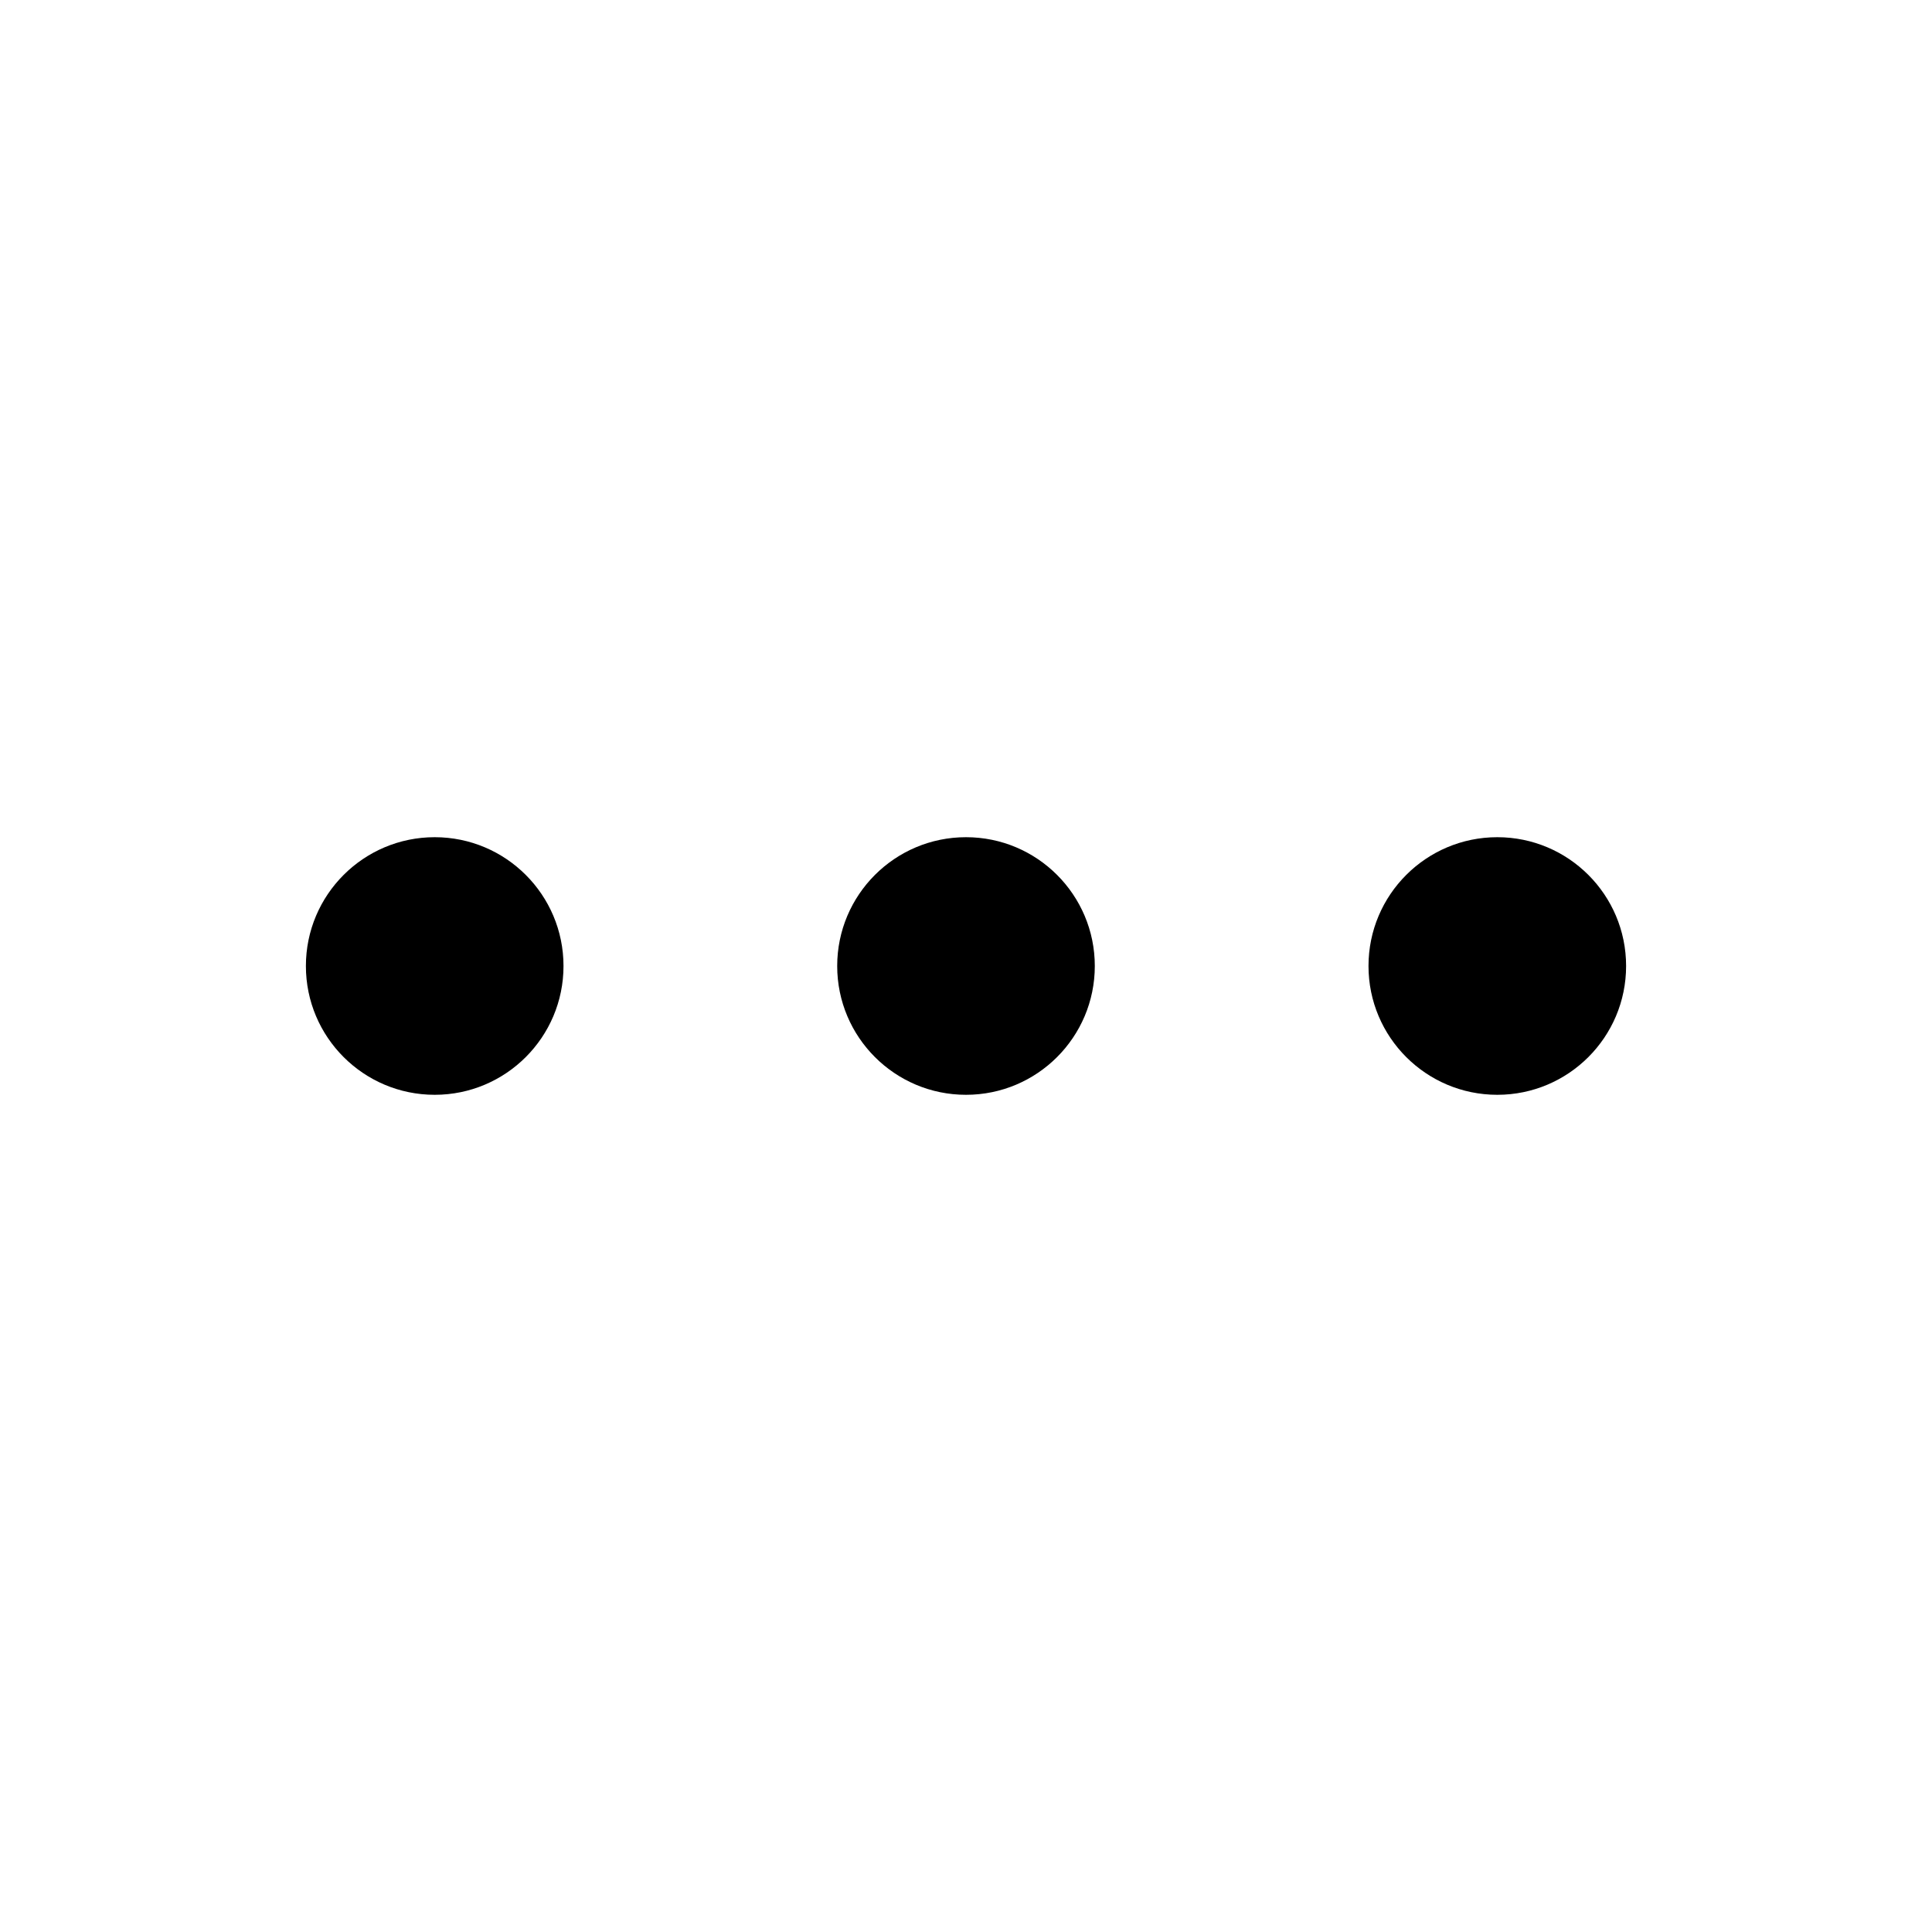
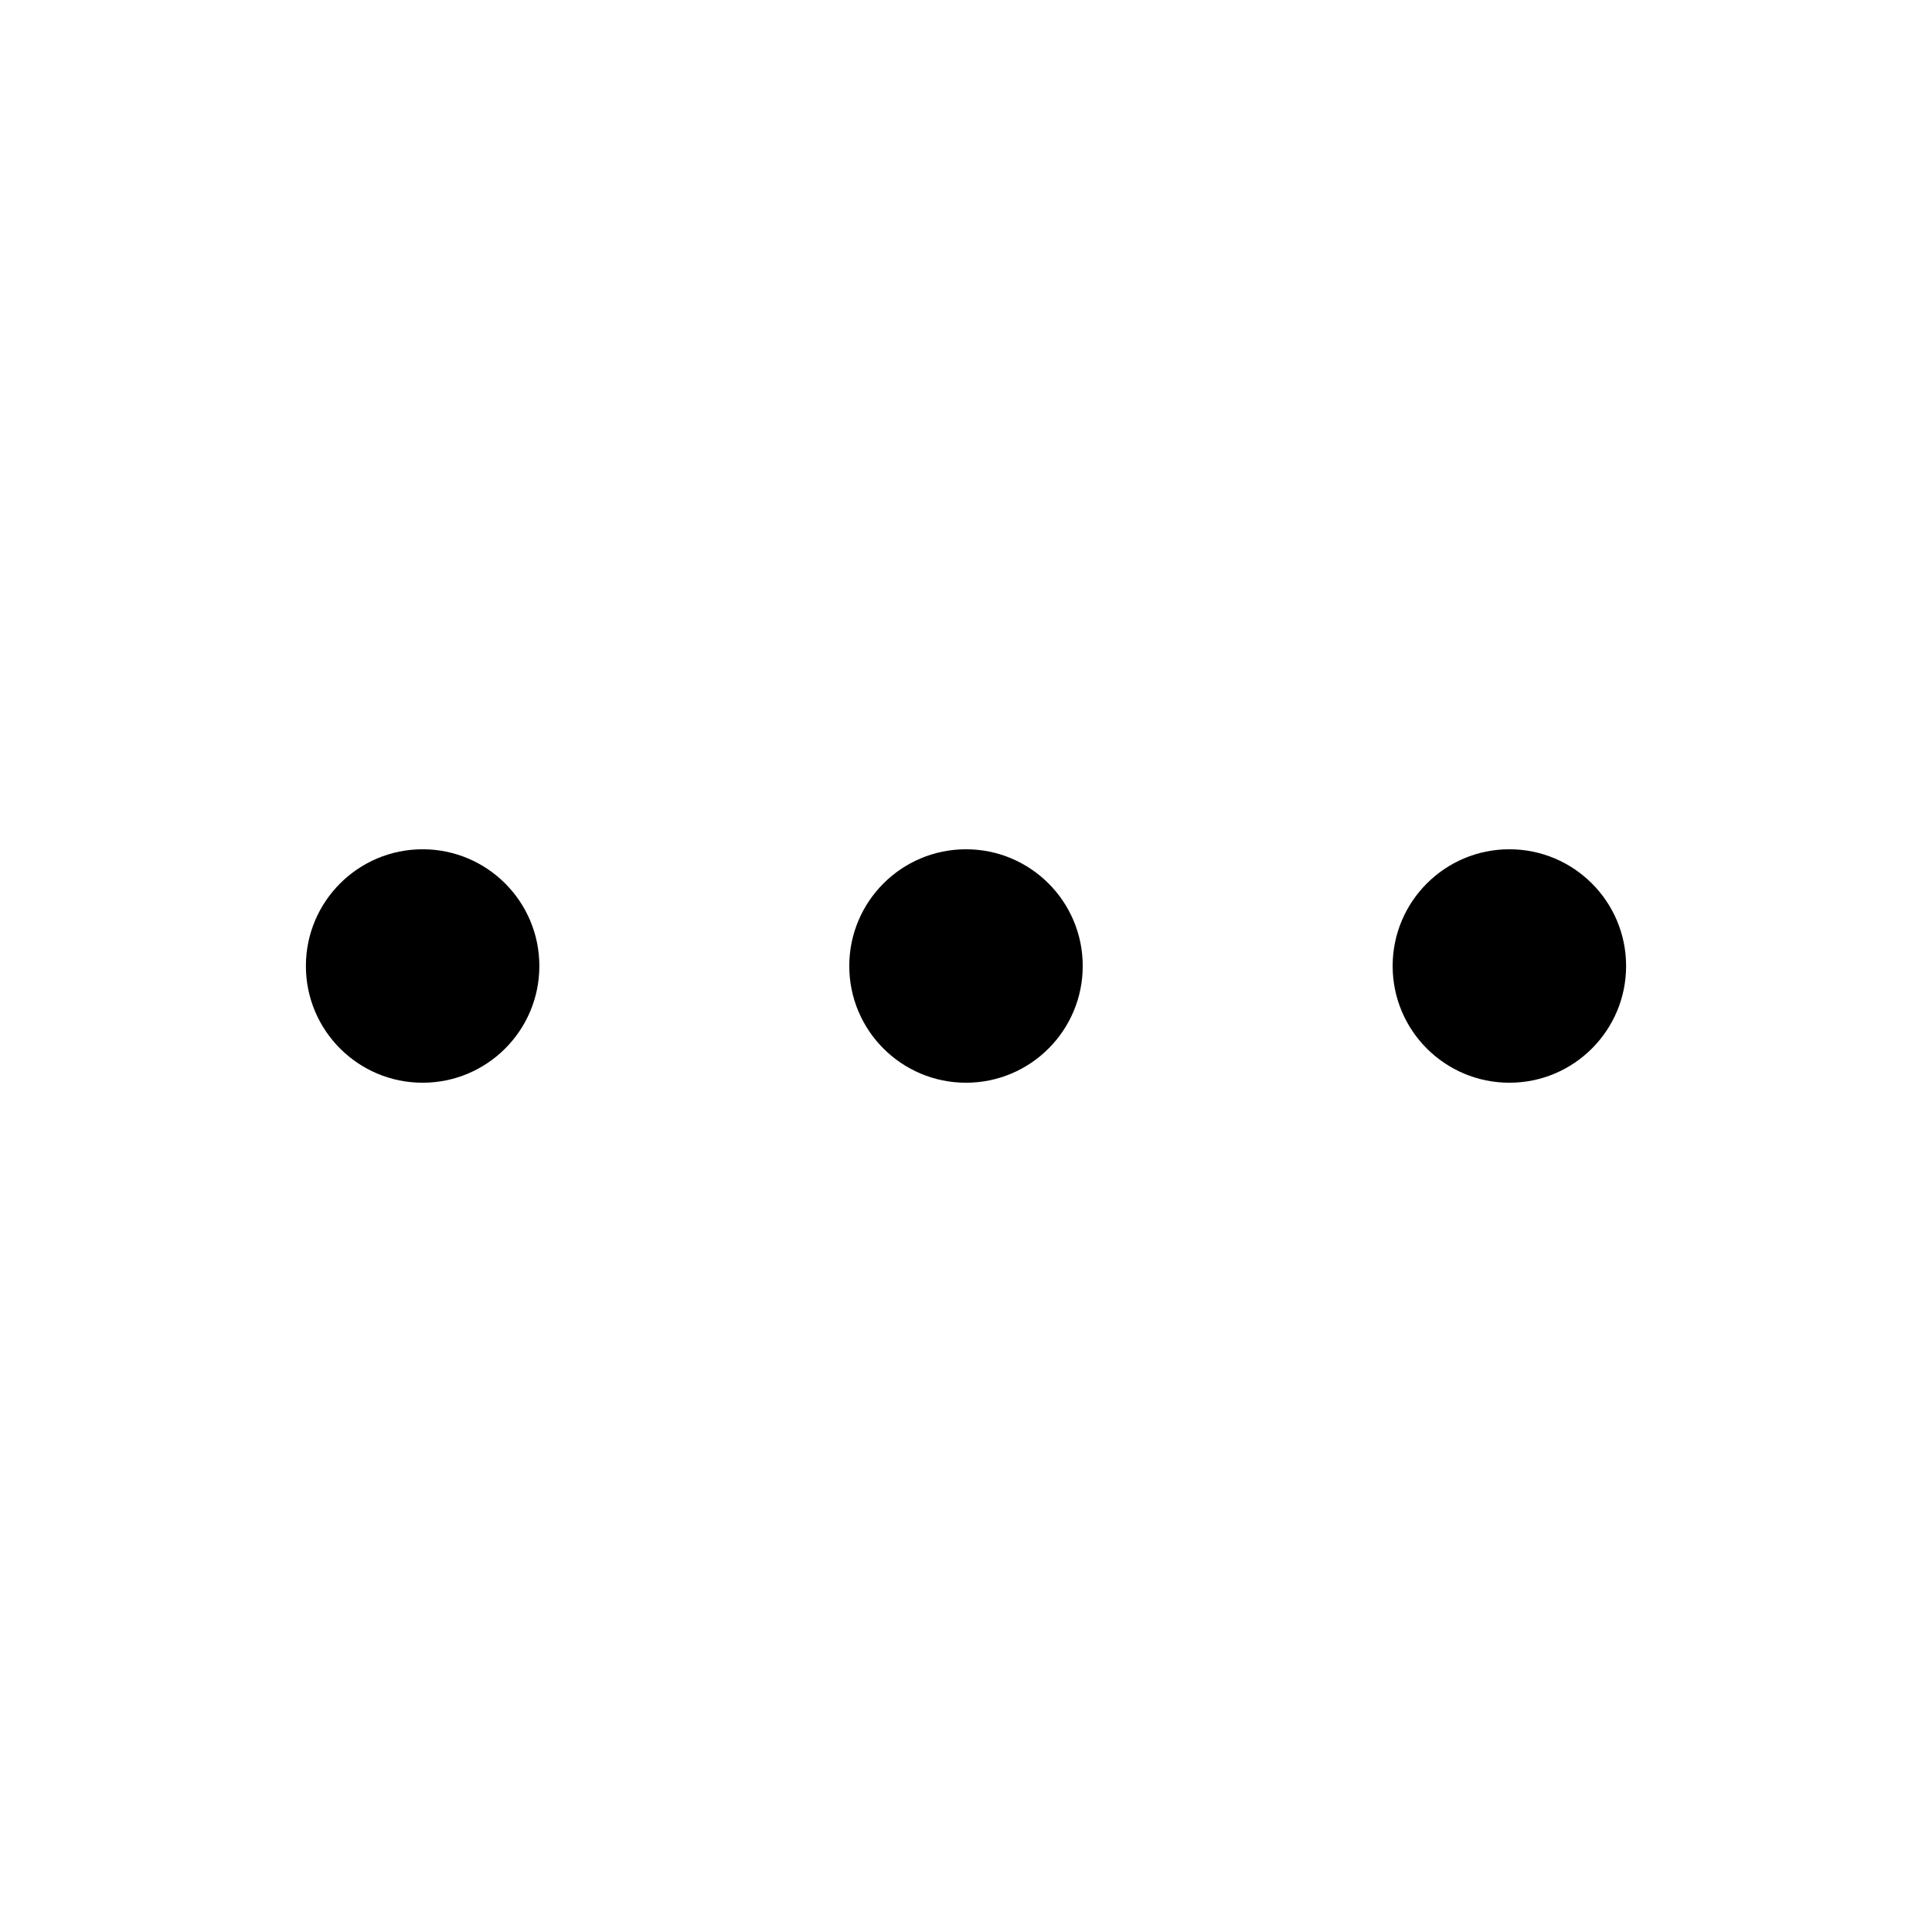
- <svg xmlns="http://www.w3.org/2000/svg" viewBox="0 0 24 24" width="24" height="24" fill="none" stroke="currentColor" stroke-width="1.75" stroke-linecap="round" stroke-linejoin="round">
-   <circle cx="5.4" cy="12" r="1.6" fill="currentColor" stroke="none" />
-   <circle cx="12" cy="12" r="1.6" fill="currentColor" stroke="none" />
-   <circle cx="18.6" cy="12" r="1.6" fill="currentColor" stroke="none" />
+ <svg xmlns="http://www.w3.org/2000/svg" viewBox="0 0 24 24" width="24" height="24" fill="none" stroke="currentColor" stroke-width="1.9" stroke-linecap="round" stroke-linejoin="round">
+   <circle cx="5.25" cy="12" r="1.45" fill="currentColor" stroke="none" />
+   <circle cx="12" cy="12" r="1.45" fill="currentColor" stroke="none" />
+   <circle cx="18.75" cy="12" r="1.45" fill="currentColor" stroke="none" />
</svg>
